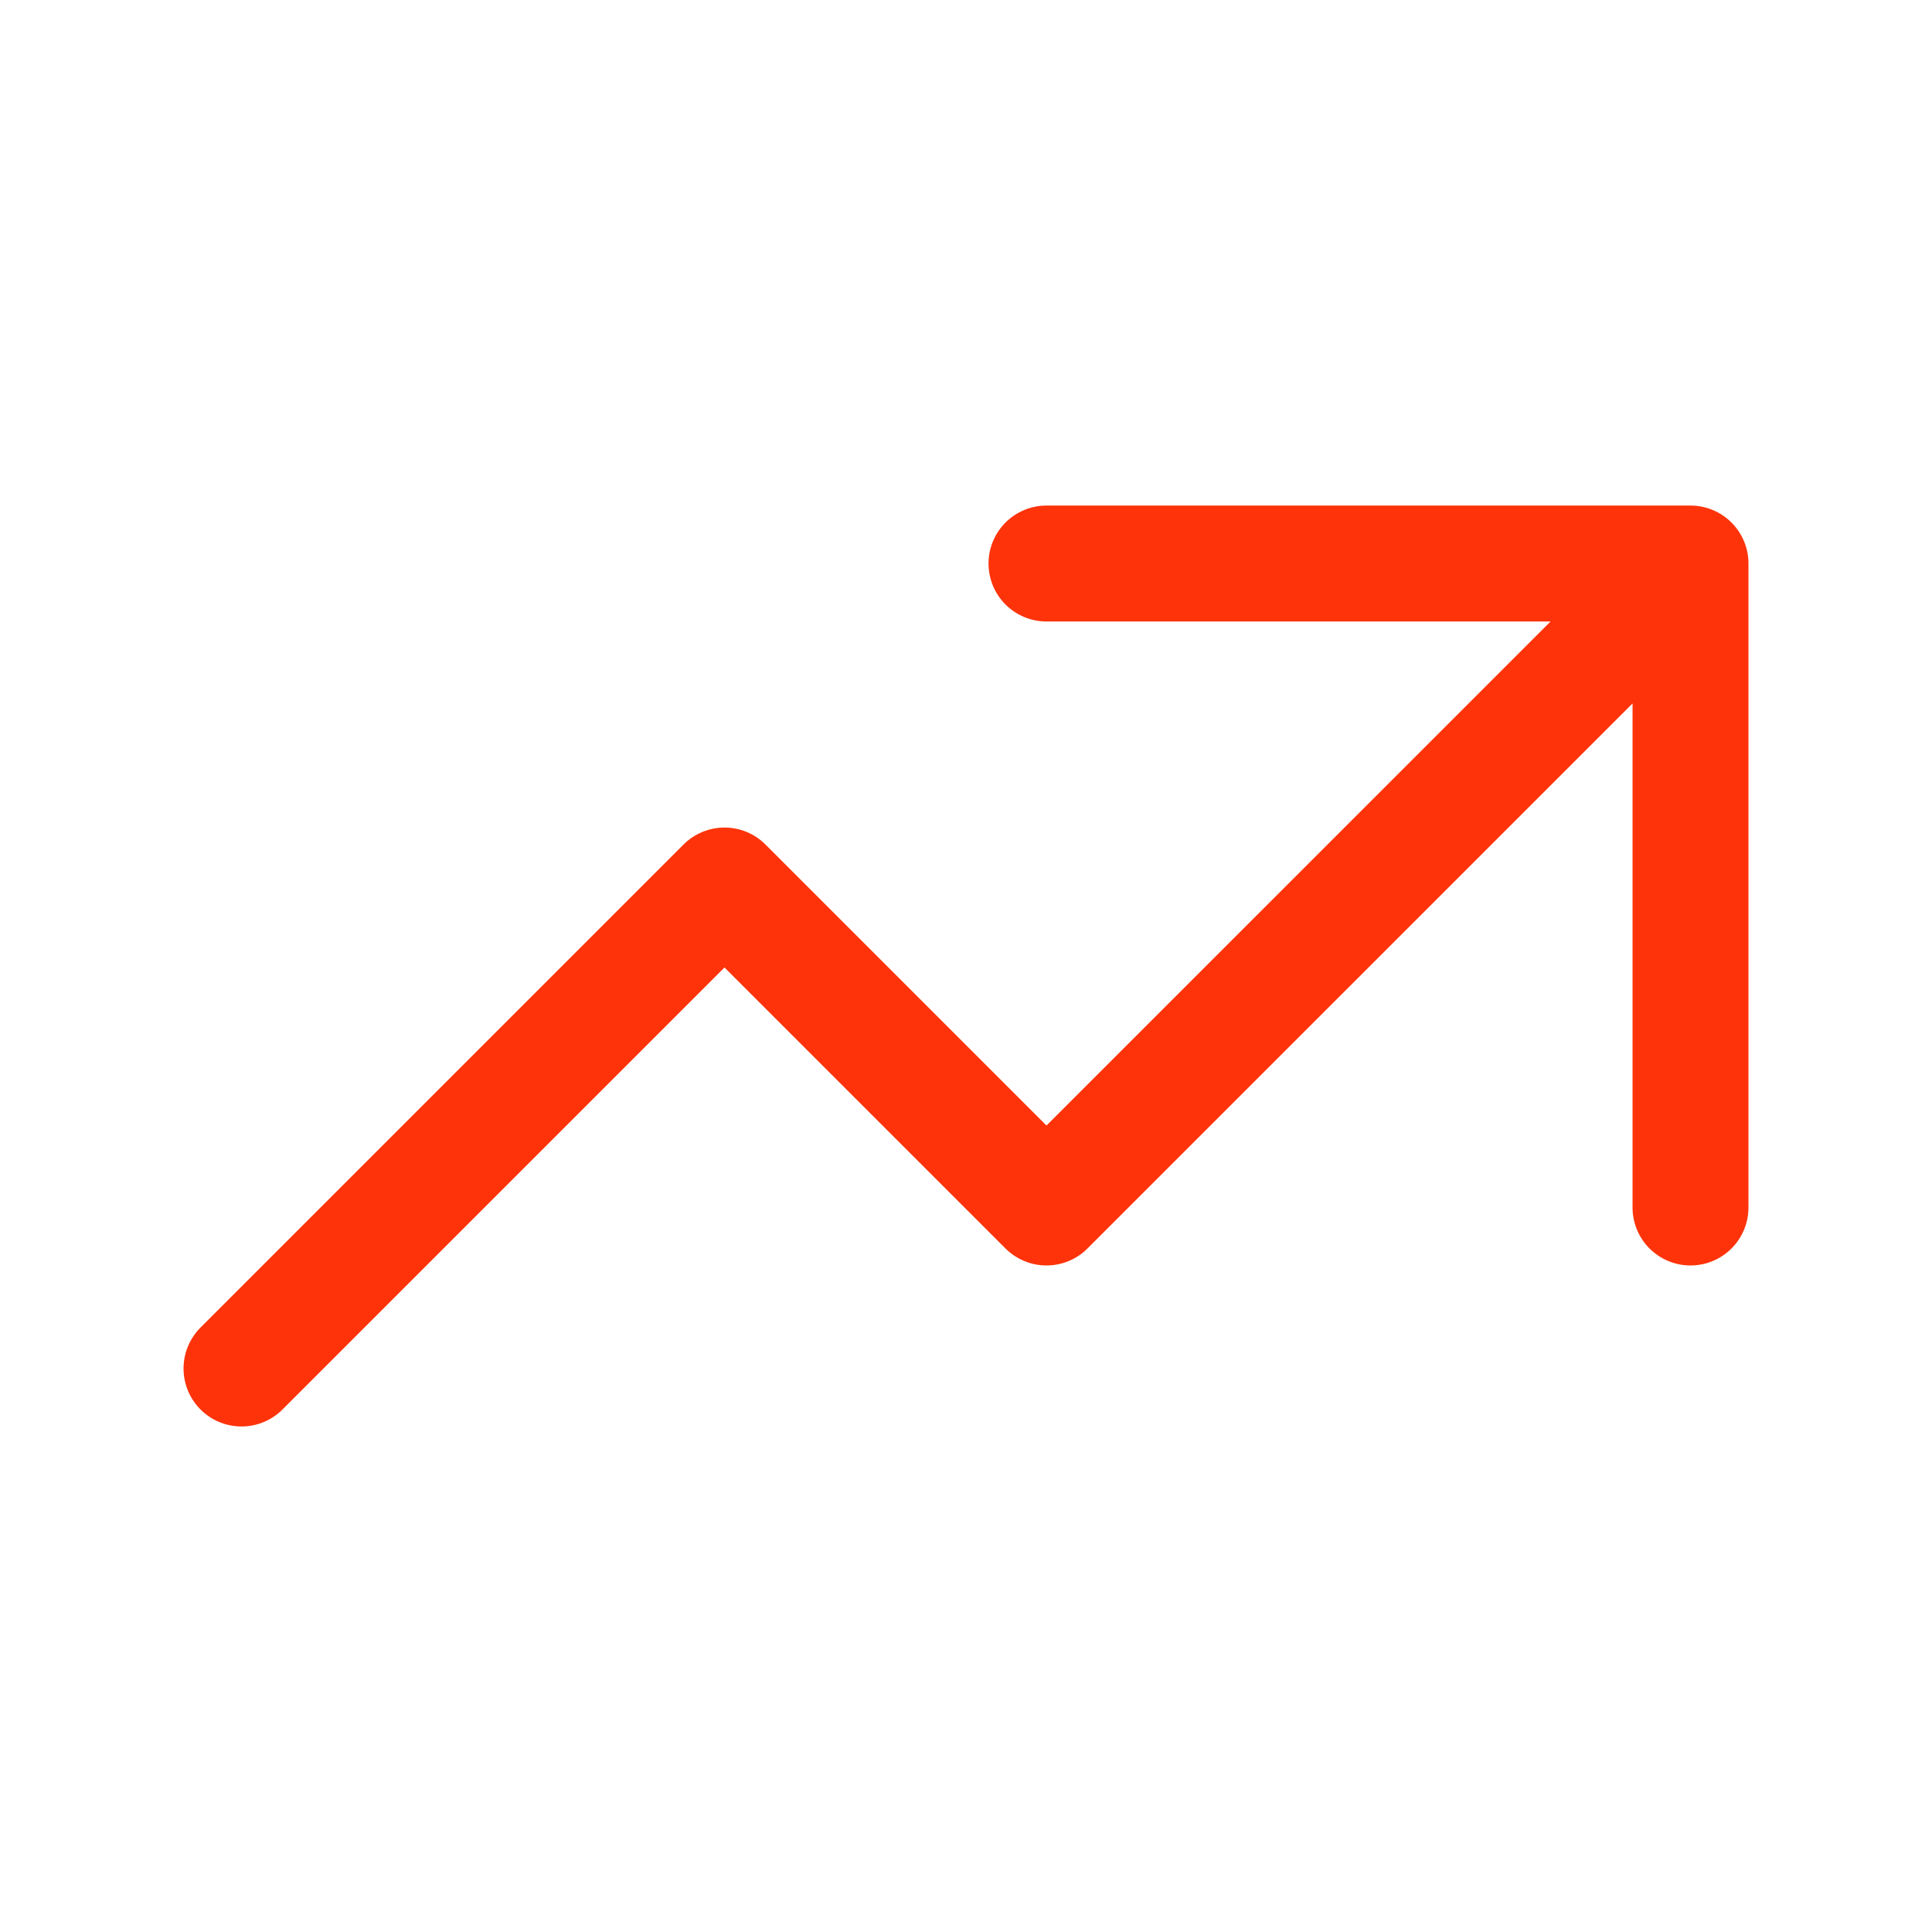
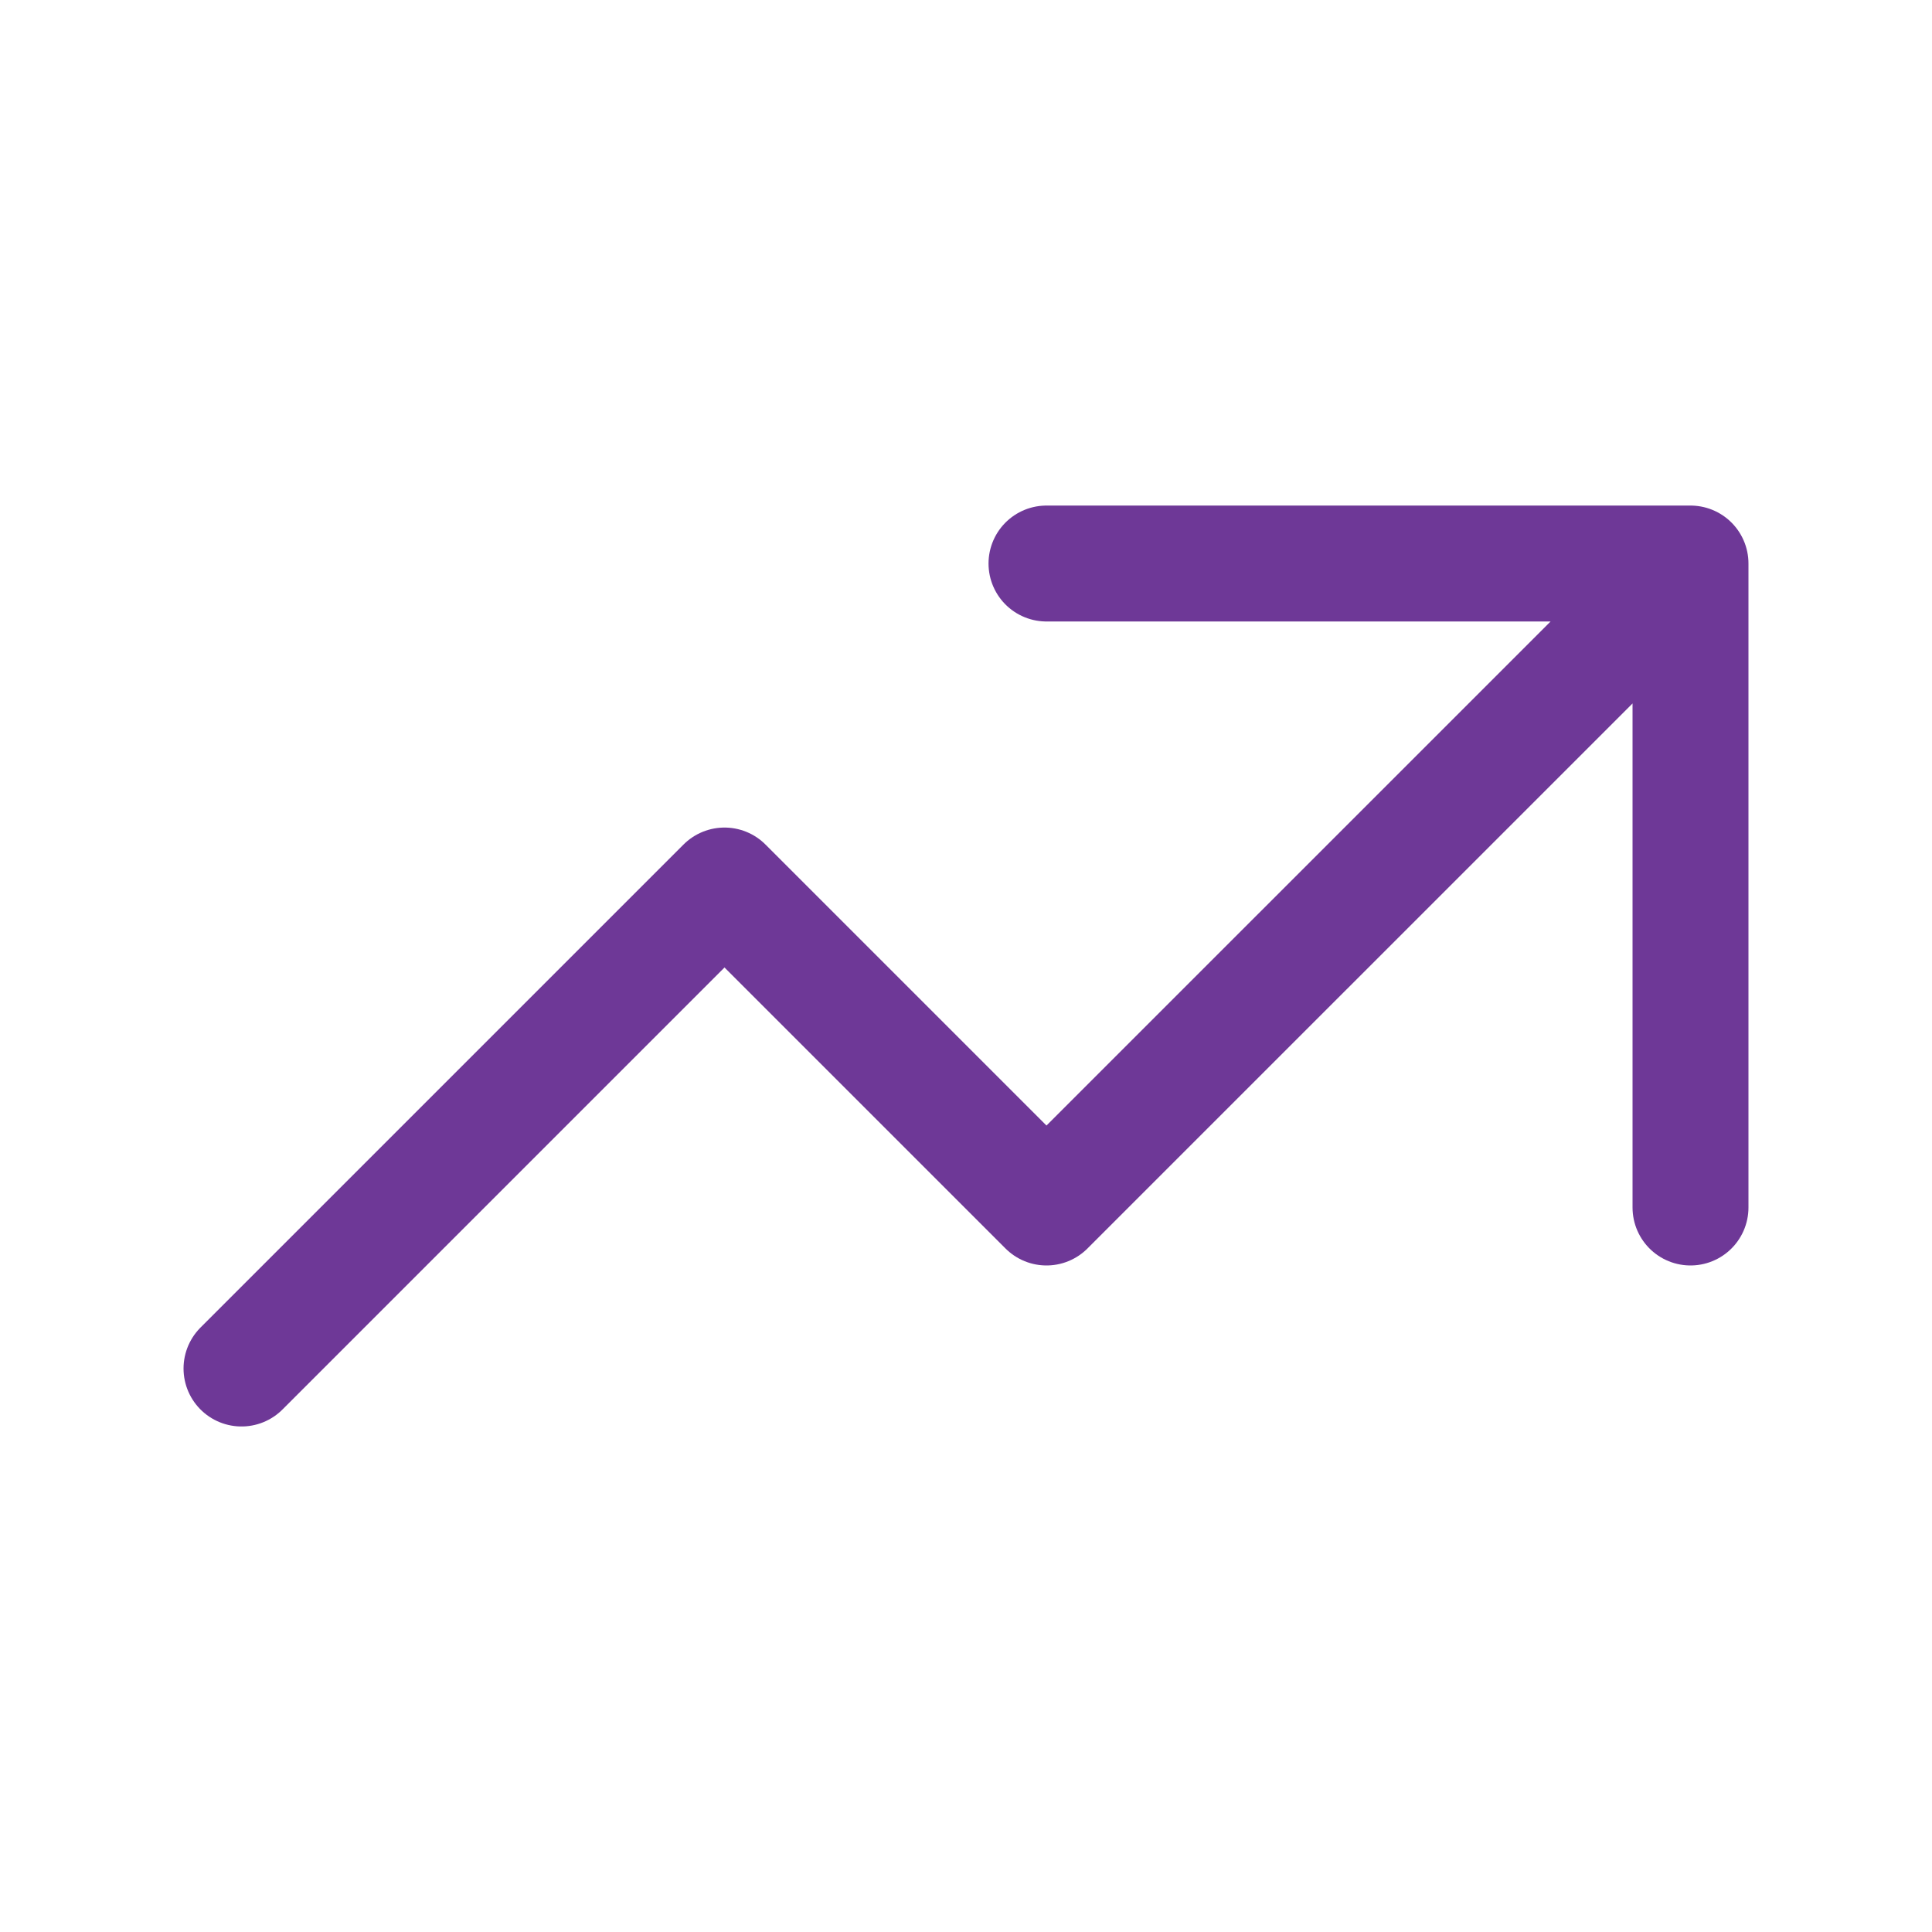
<svg xmlns="http://www.w3.org/2000/svg" width="50" height="50" viewBox="0 0 50 50" fill="none">
-   <path d="M27.083 14.584H43.75M43.75 14.584V31.25M43.75 14.584L27.083 31.25L18.75 22.917L6.25 35.417" stroke="#FE330A" stroke-width="3" stroke-linecap="round" stroke-linejoin="round" />
+   <path d="M27.083 14.584H43.75M43.75 14.584V31.25M43.75 14.584L27.083 31.25L18.75 22.917L6.25 35.417" stroke="#6E3897" stroke-width="3" stroke-linecap="round" stroke-linejoin="round" />
</svg>
